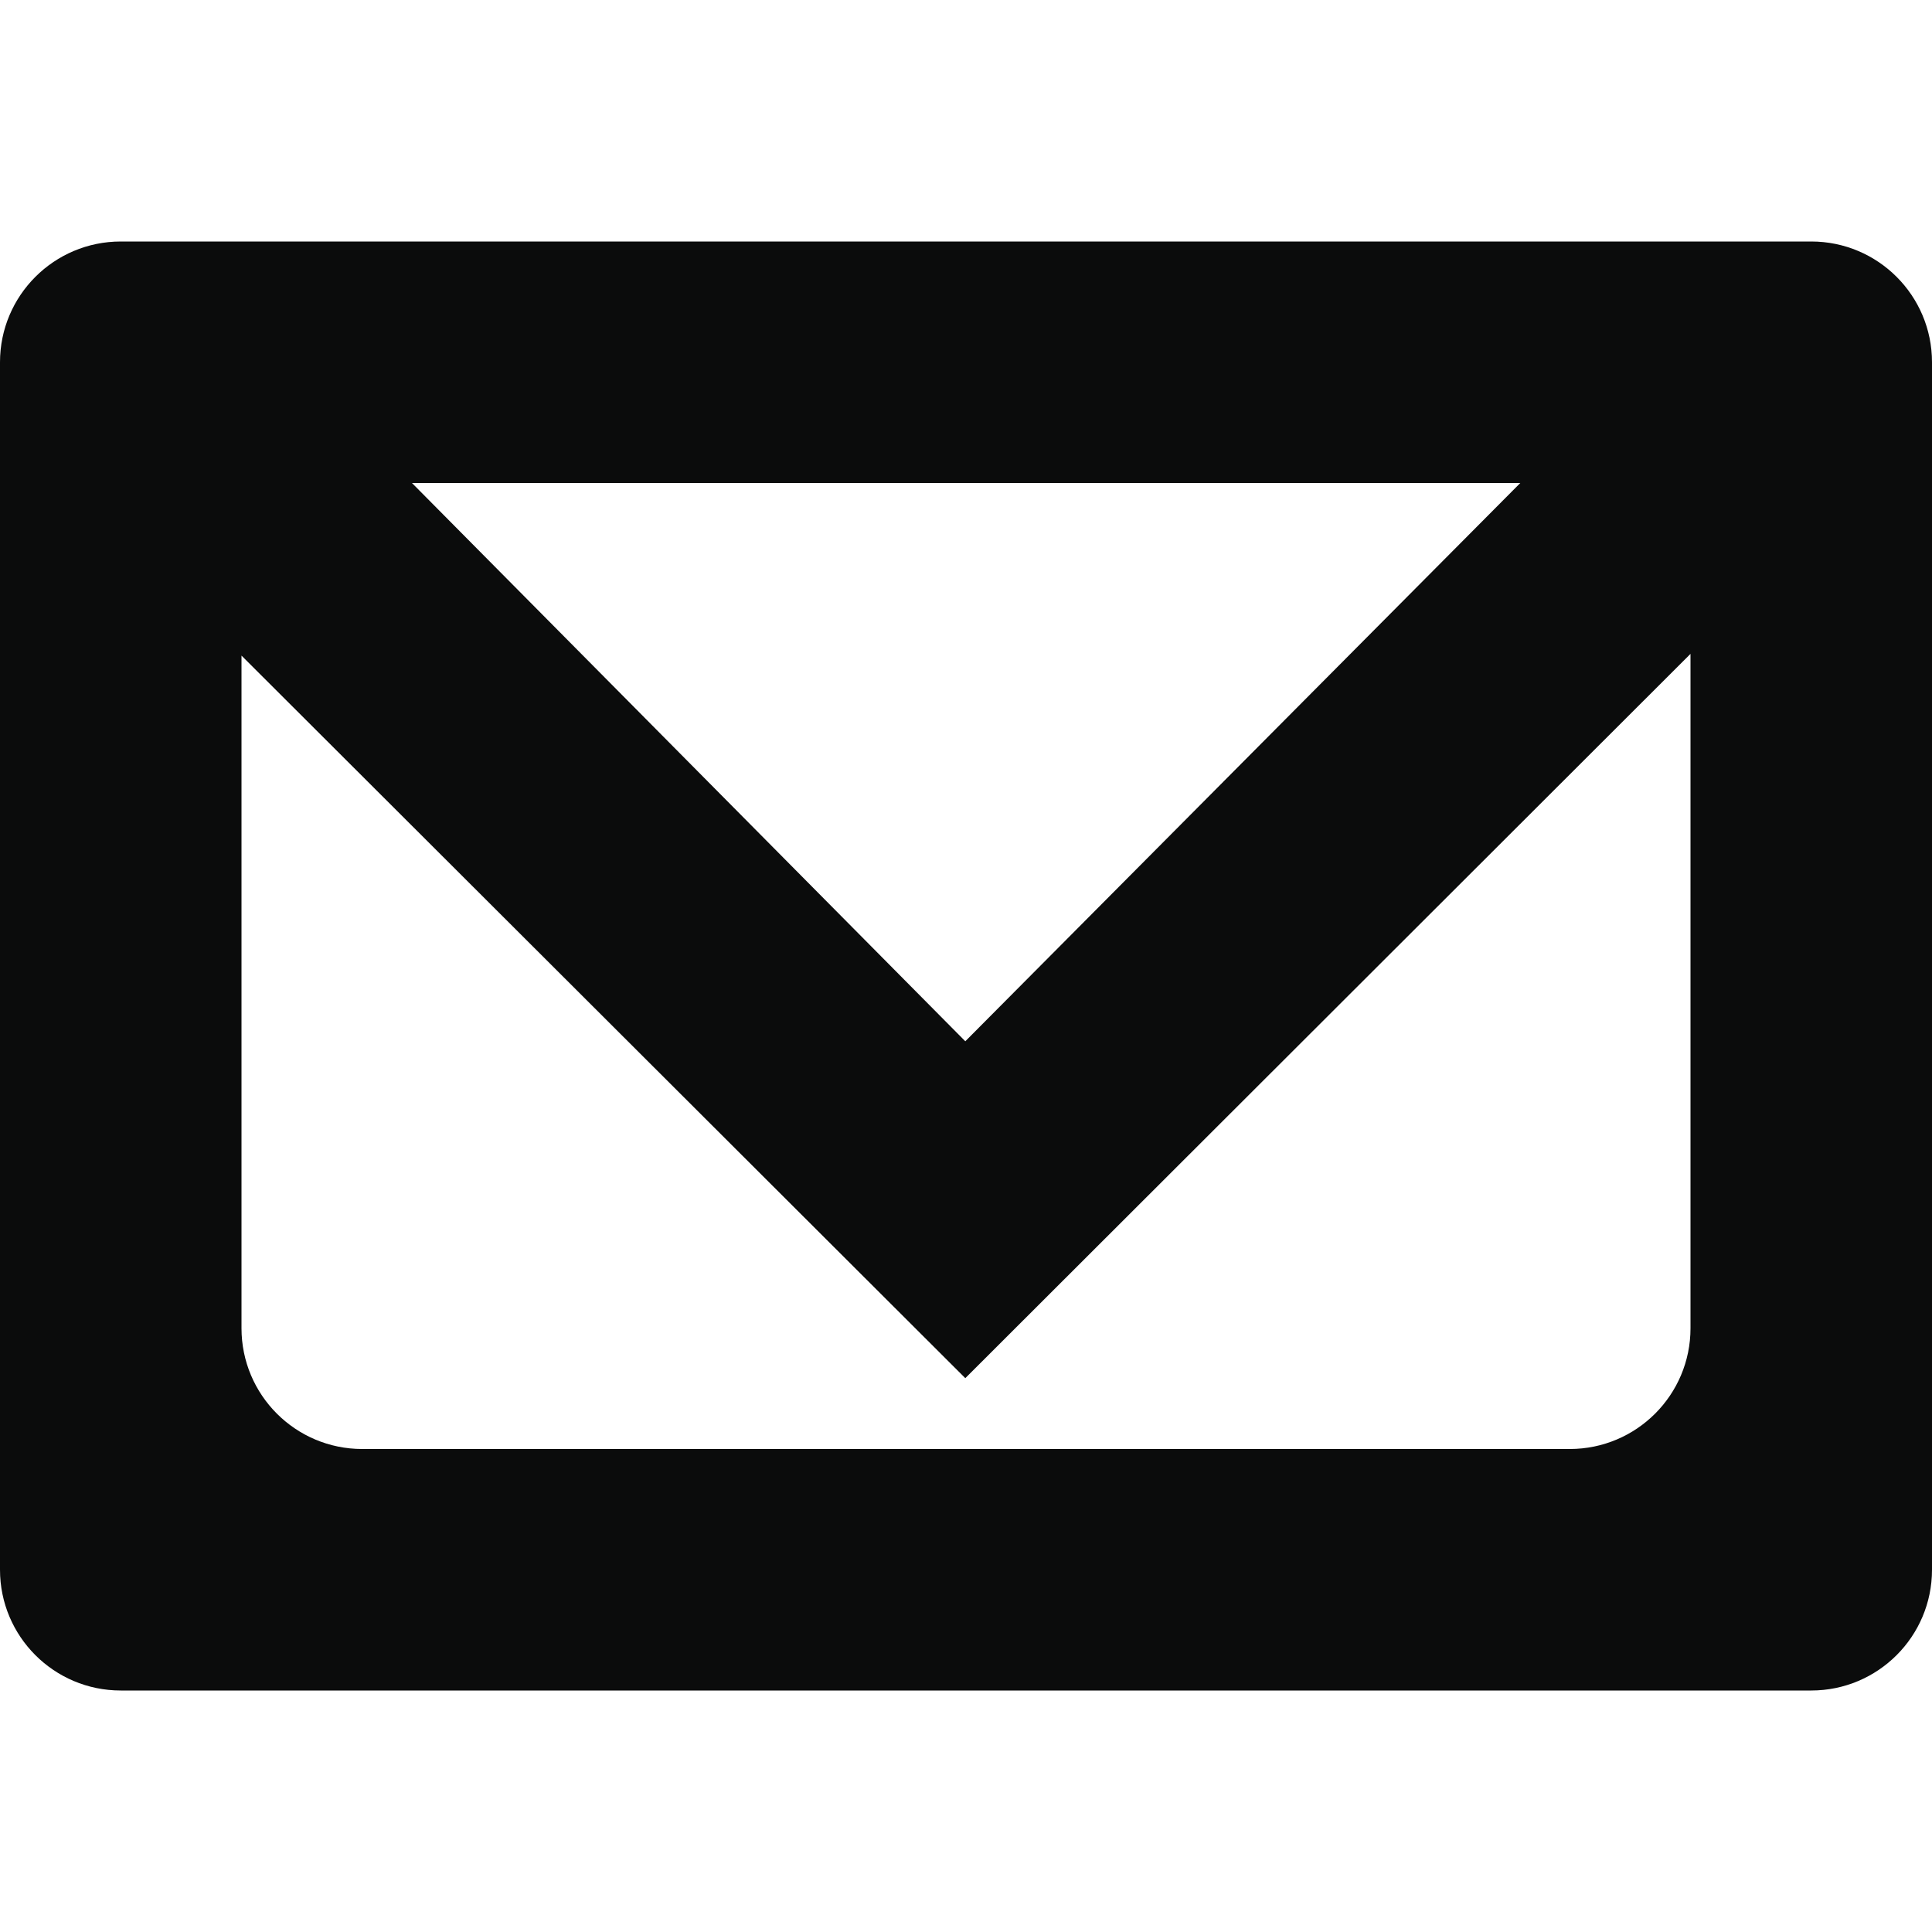
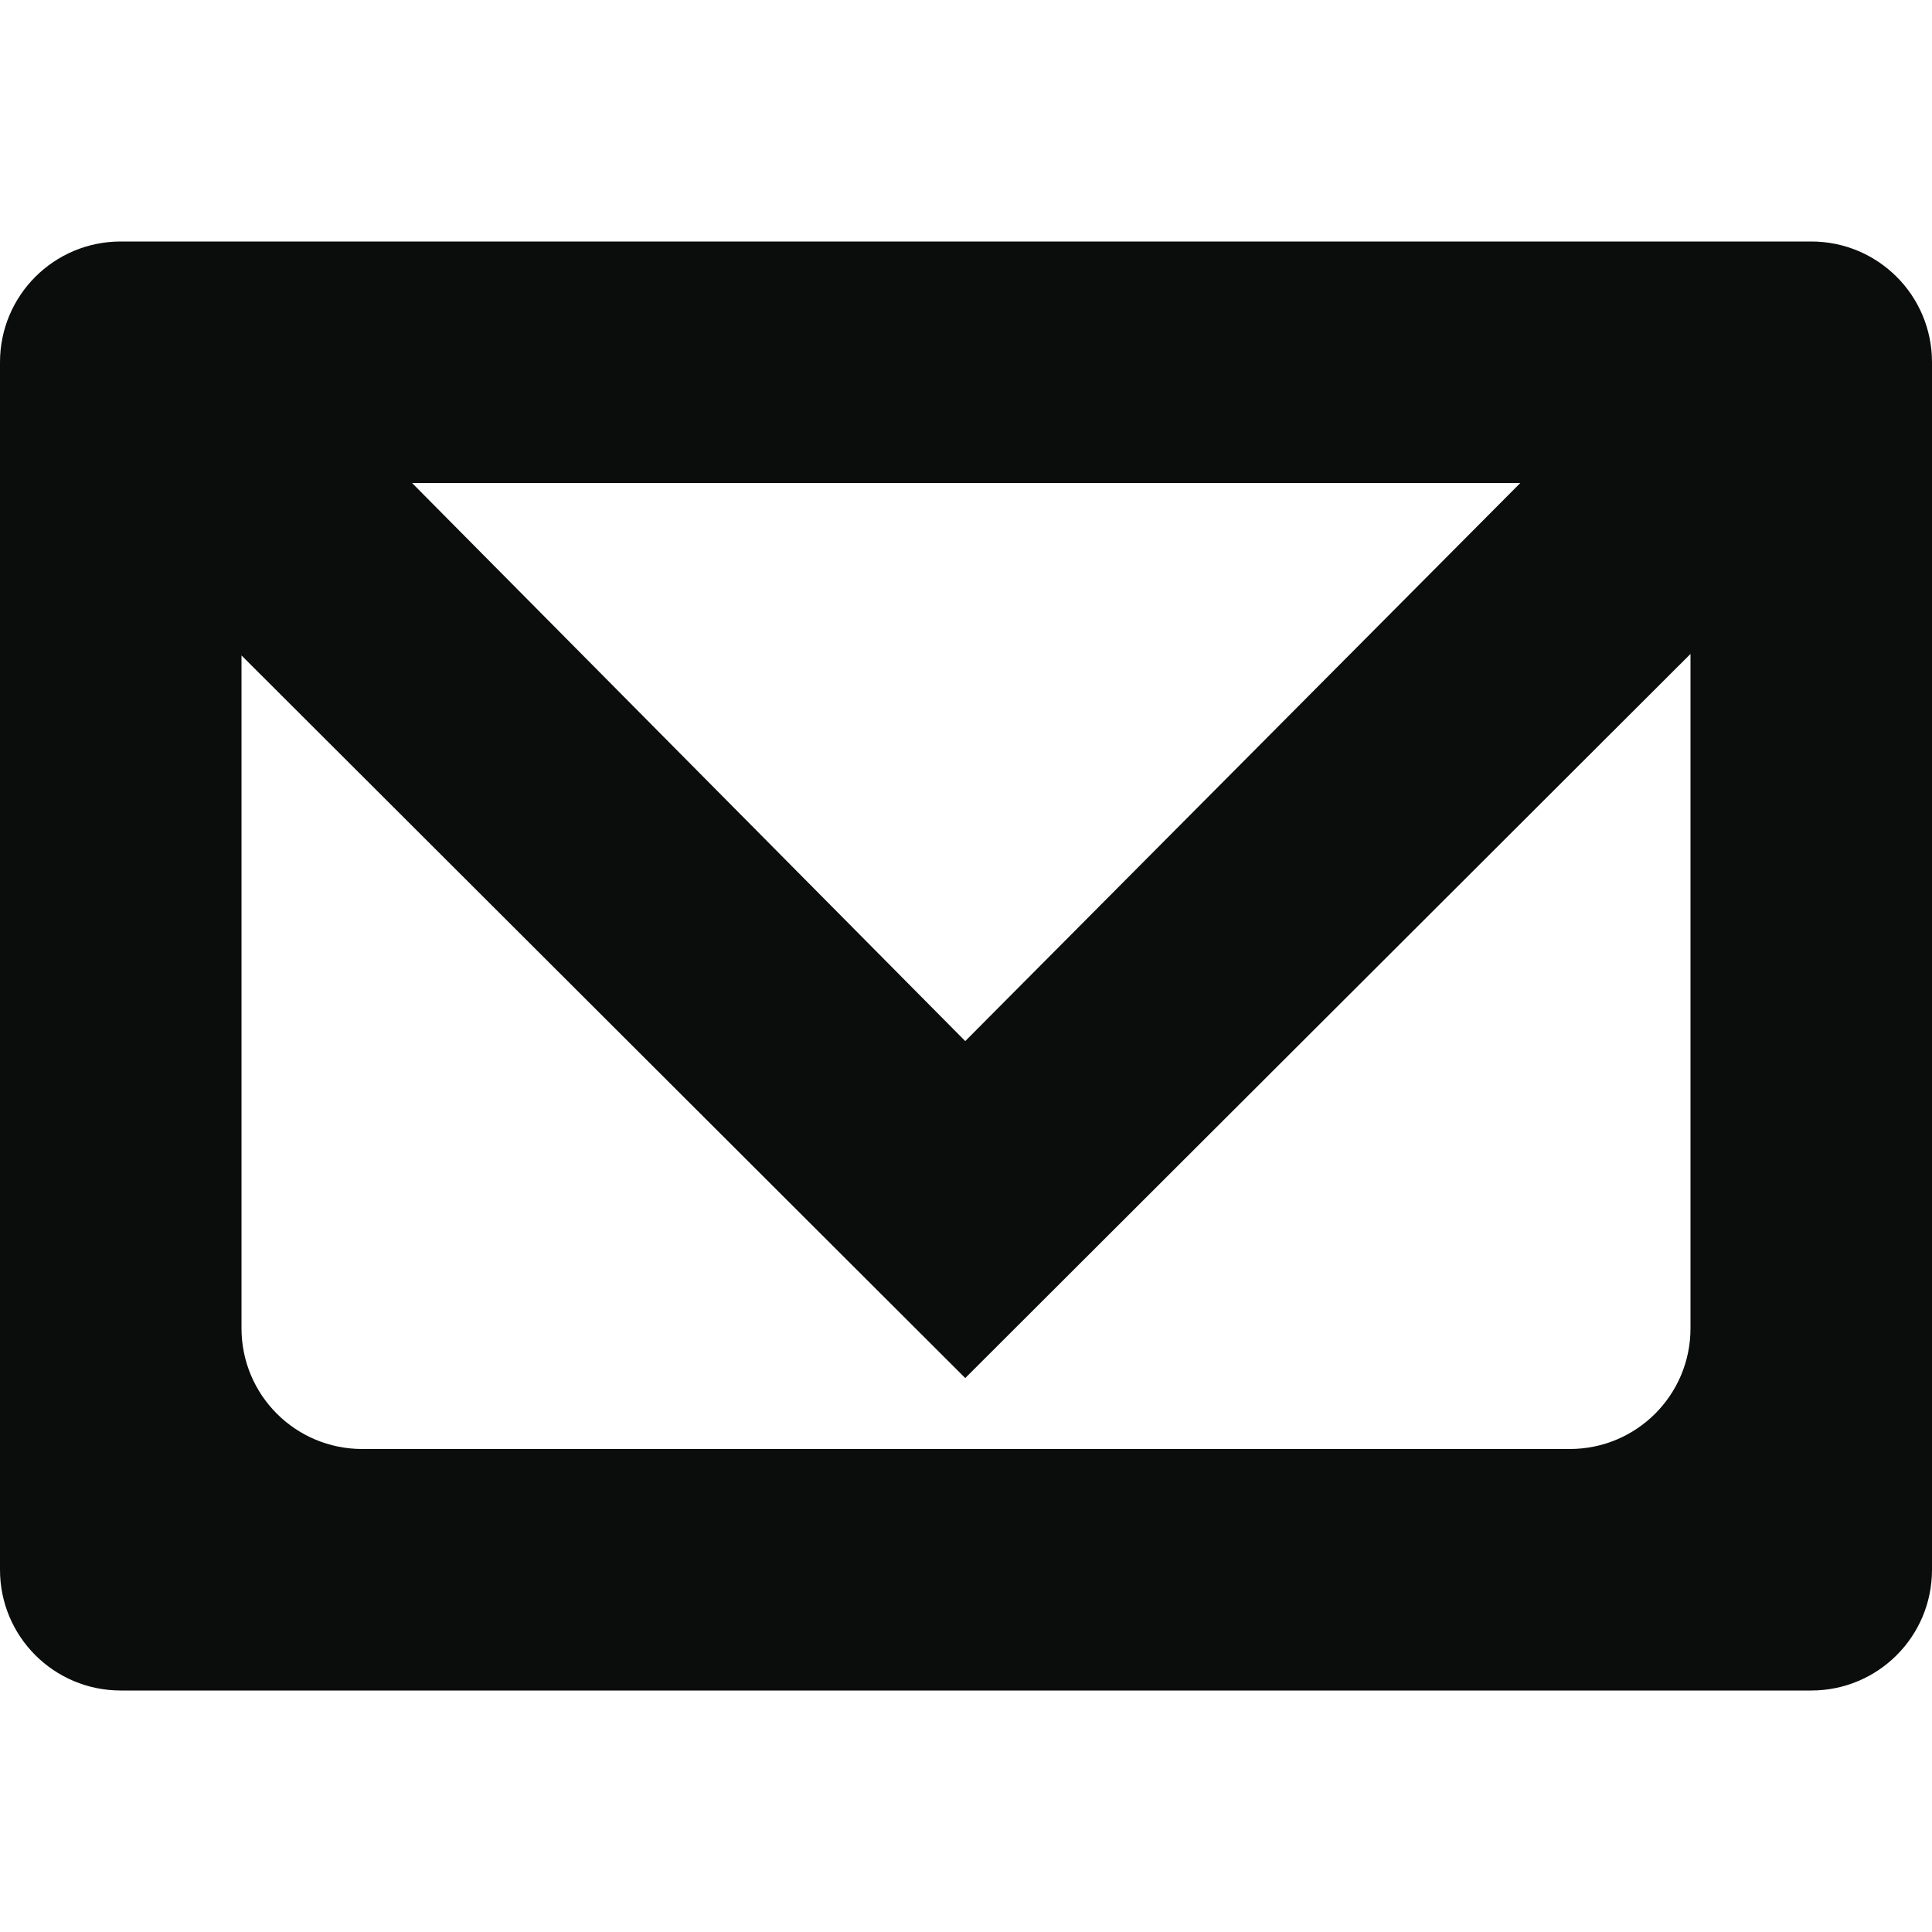
- <svg xmlns="http://www.w3.org/2000/svg" width="512px" height="512px" viewBox="0 0 512 512" version="1.1">
-   <defs />
-   <g id="Page-1" stroke="none" stroke-width="1" fill="none" fill-rule="evenodd">
-     <g id="email" fill="#0B0C0C">
-       <path d="M64,173.742 L64,351.998 C64,369.672 78.324,384 95.997,384 L416.003,384 C433.674,384 448,369.665 448,351.998 L448,173.283 L255.815,365.229 L64,173.742 Z M402.895,128 L109.175,128 L255.815,275.949 L402.895,128 Z M32.004,64 C14.329,64 0,78.324 0,95.997 L0,416.003 C0,433.674 14.329,448 32.004,448 L479.996,448 C497.671,448 512,433.676 512,416.003 L512,95.997 C512,78.326 497.671,64 479.996,64 L32.004,64 Z" />
-     </g>
-   </g>
+ <svg xmlns="http://www.w3.org/2000/svg" version="1.1" id="Layer_1" x="0px" y="0px" viewBox="0 0 512 512" enable-background="new 0 0 512 512" xml:space="preserve">
+   <path fill="#0B0C0C" d="M480,64H32C14.3,64,0,78.3,0,96v320c0,17.7,14.3,32,32,32h448c17.7,0,32-14.3,32-32V96  C512,78.3,497.7,64,480,64z M402.9,128L255.8,275.9L109.2,128H402.9z M448,352c0,17.7-14.3,32-32,32H96c-17.7,0-32-14.3-32-32V173.7  l191.8,191.5L448,173.3V352z" />
</svg>
